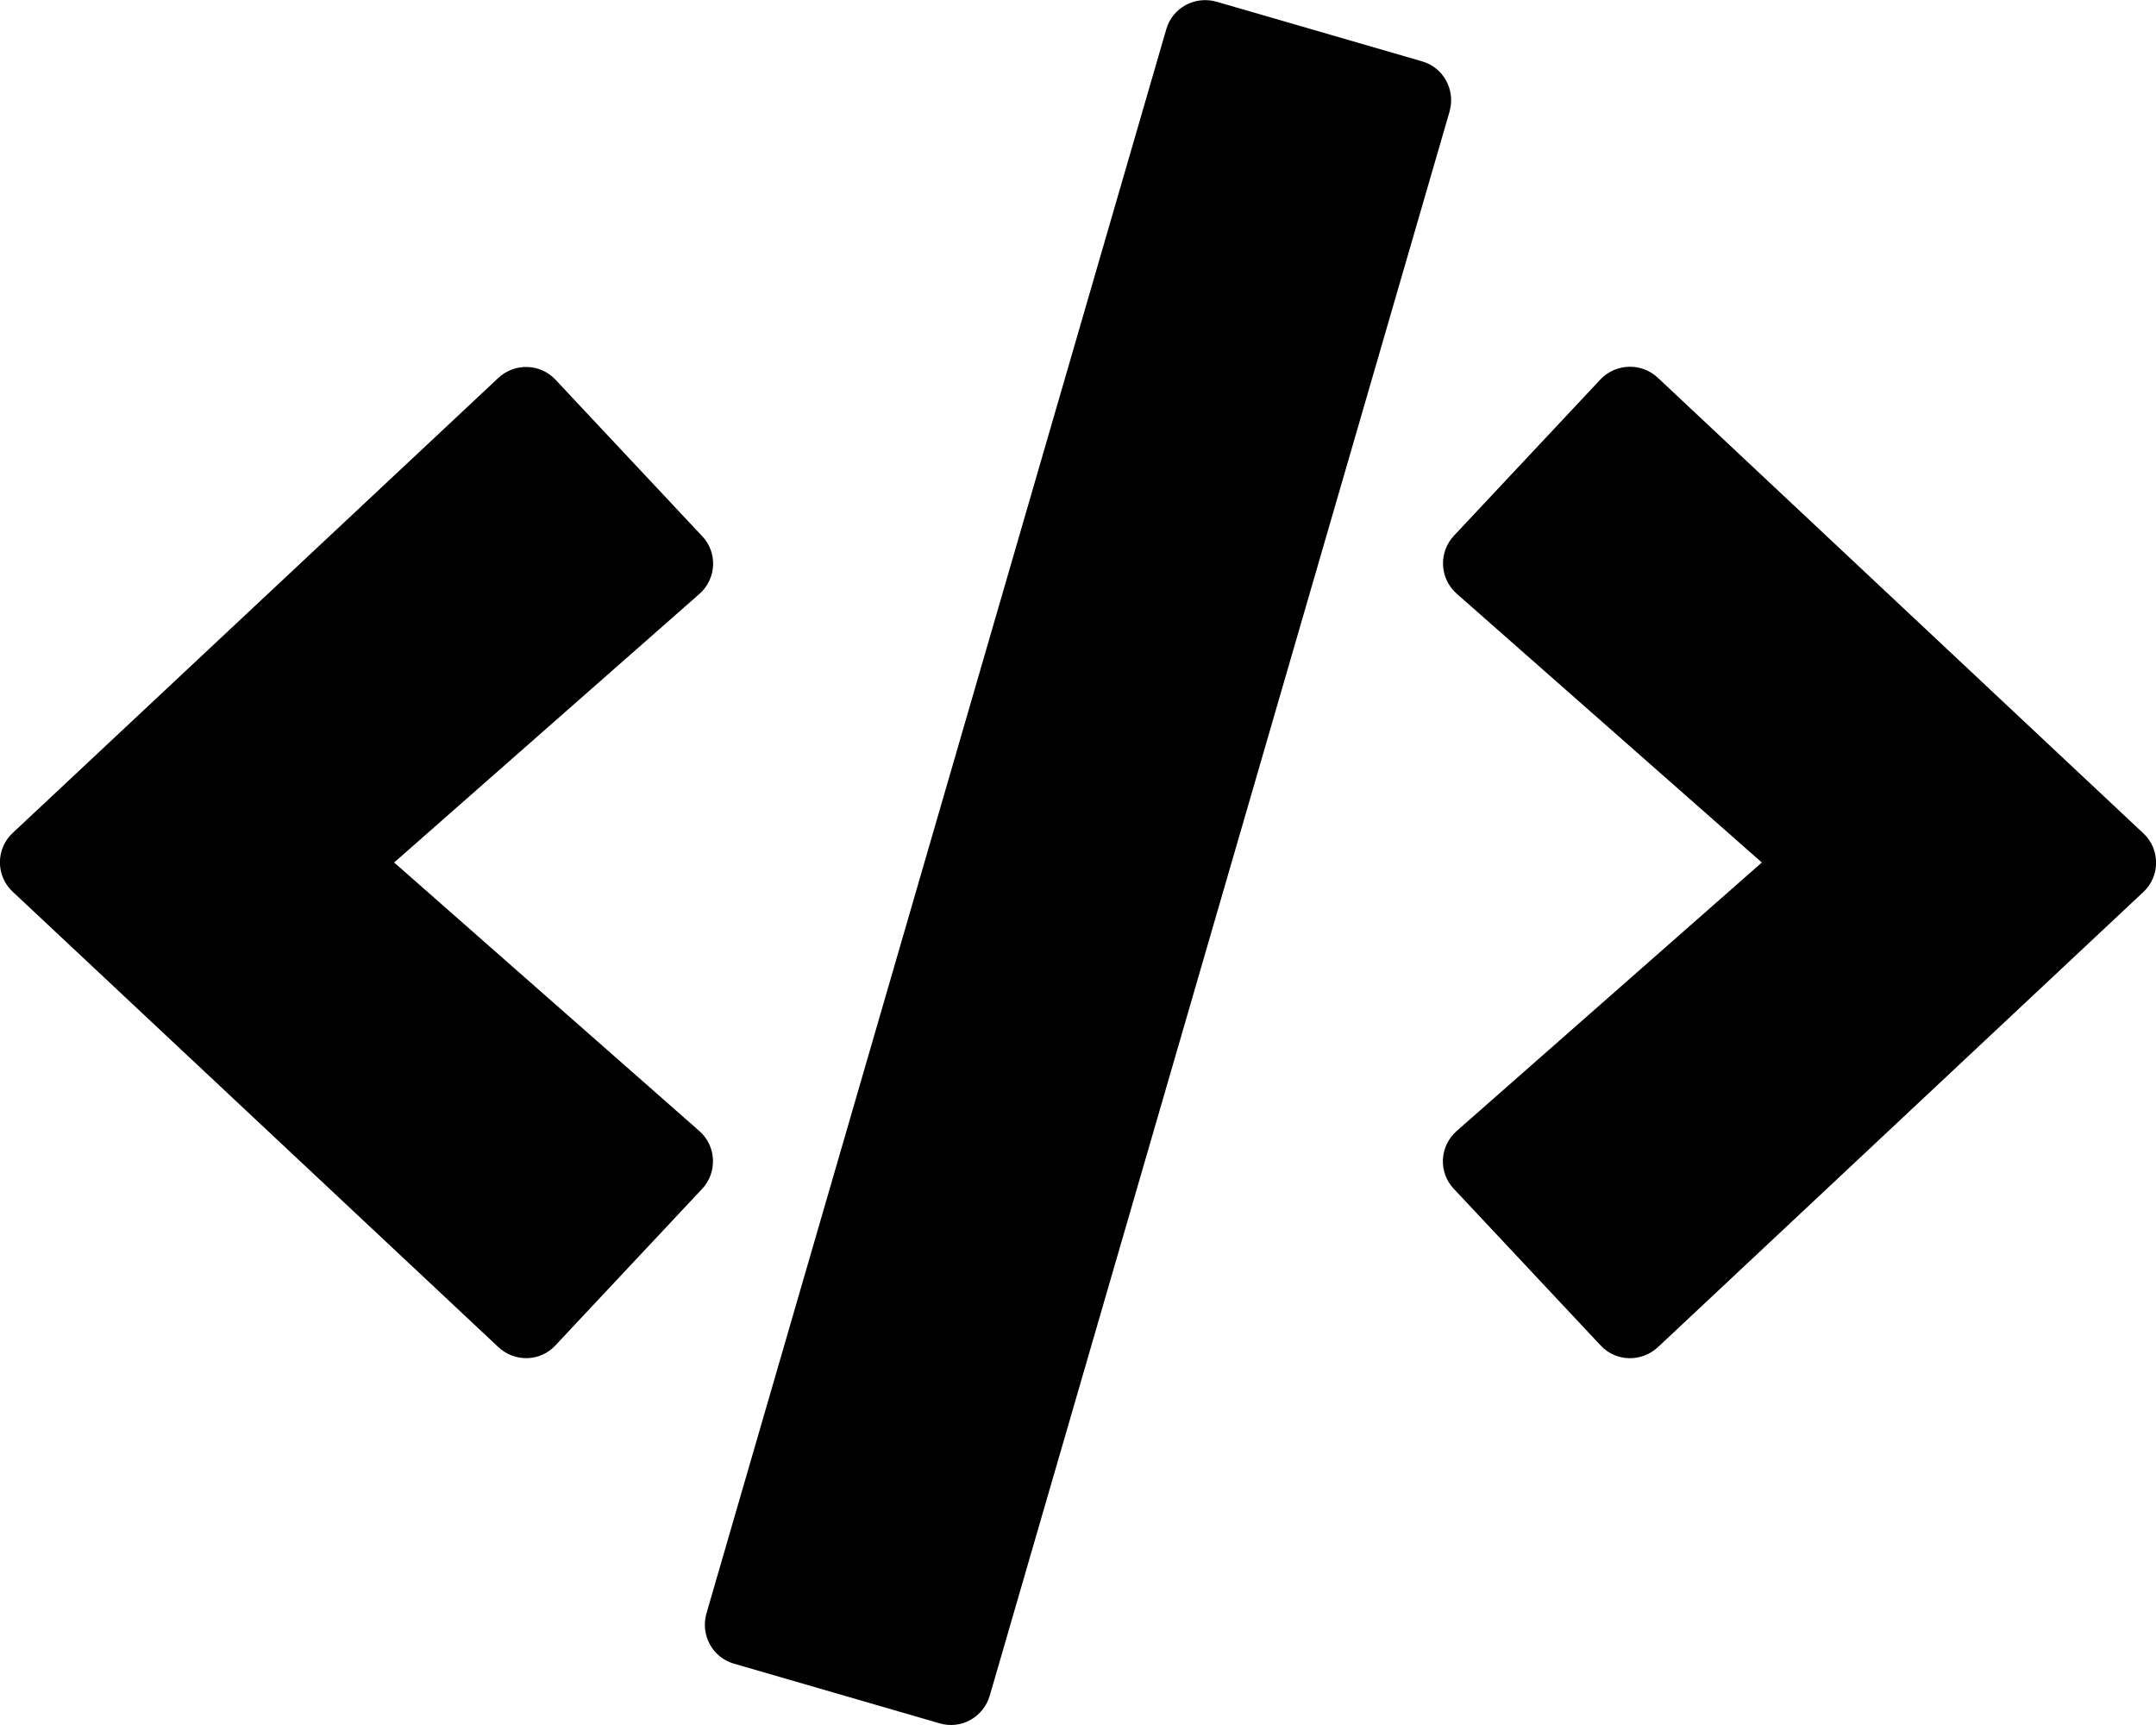
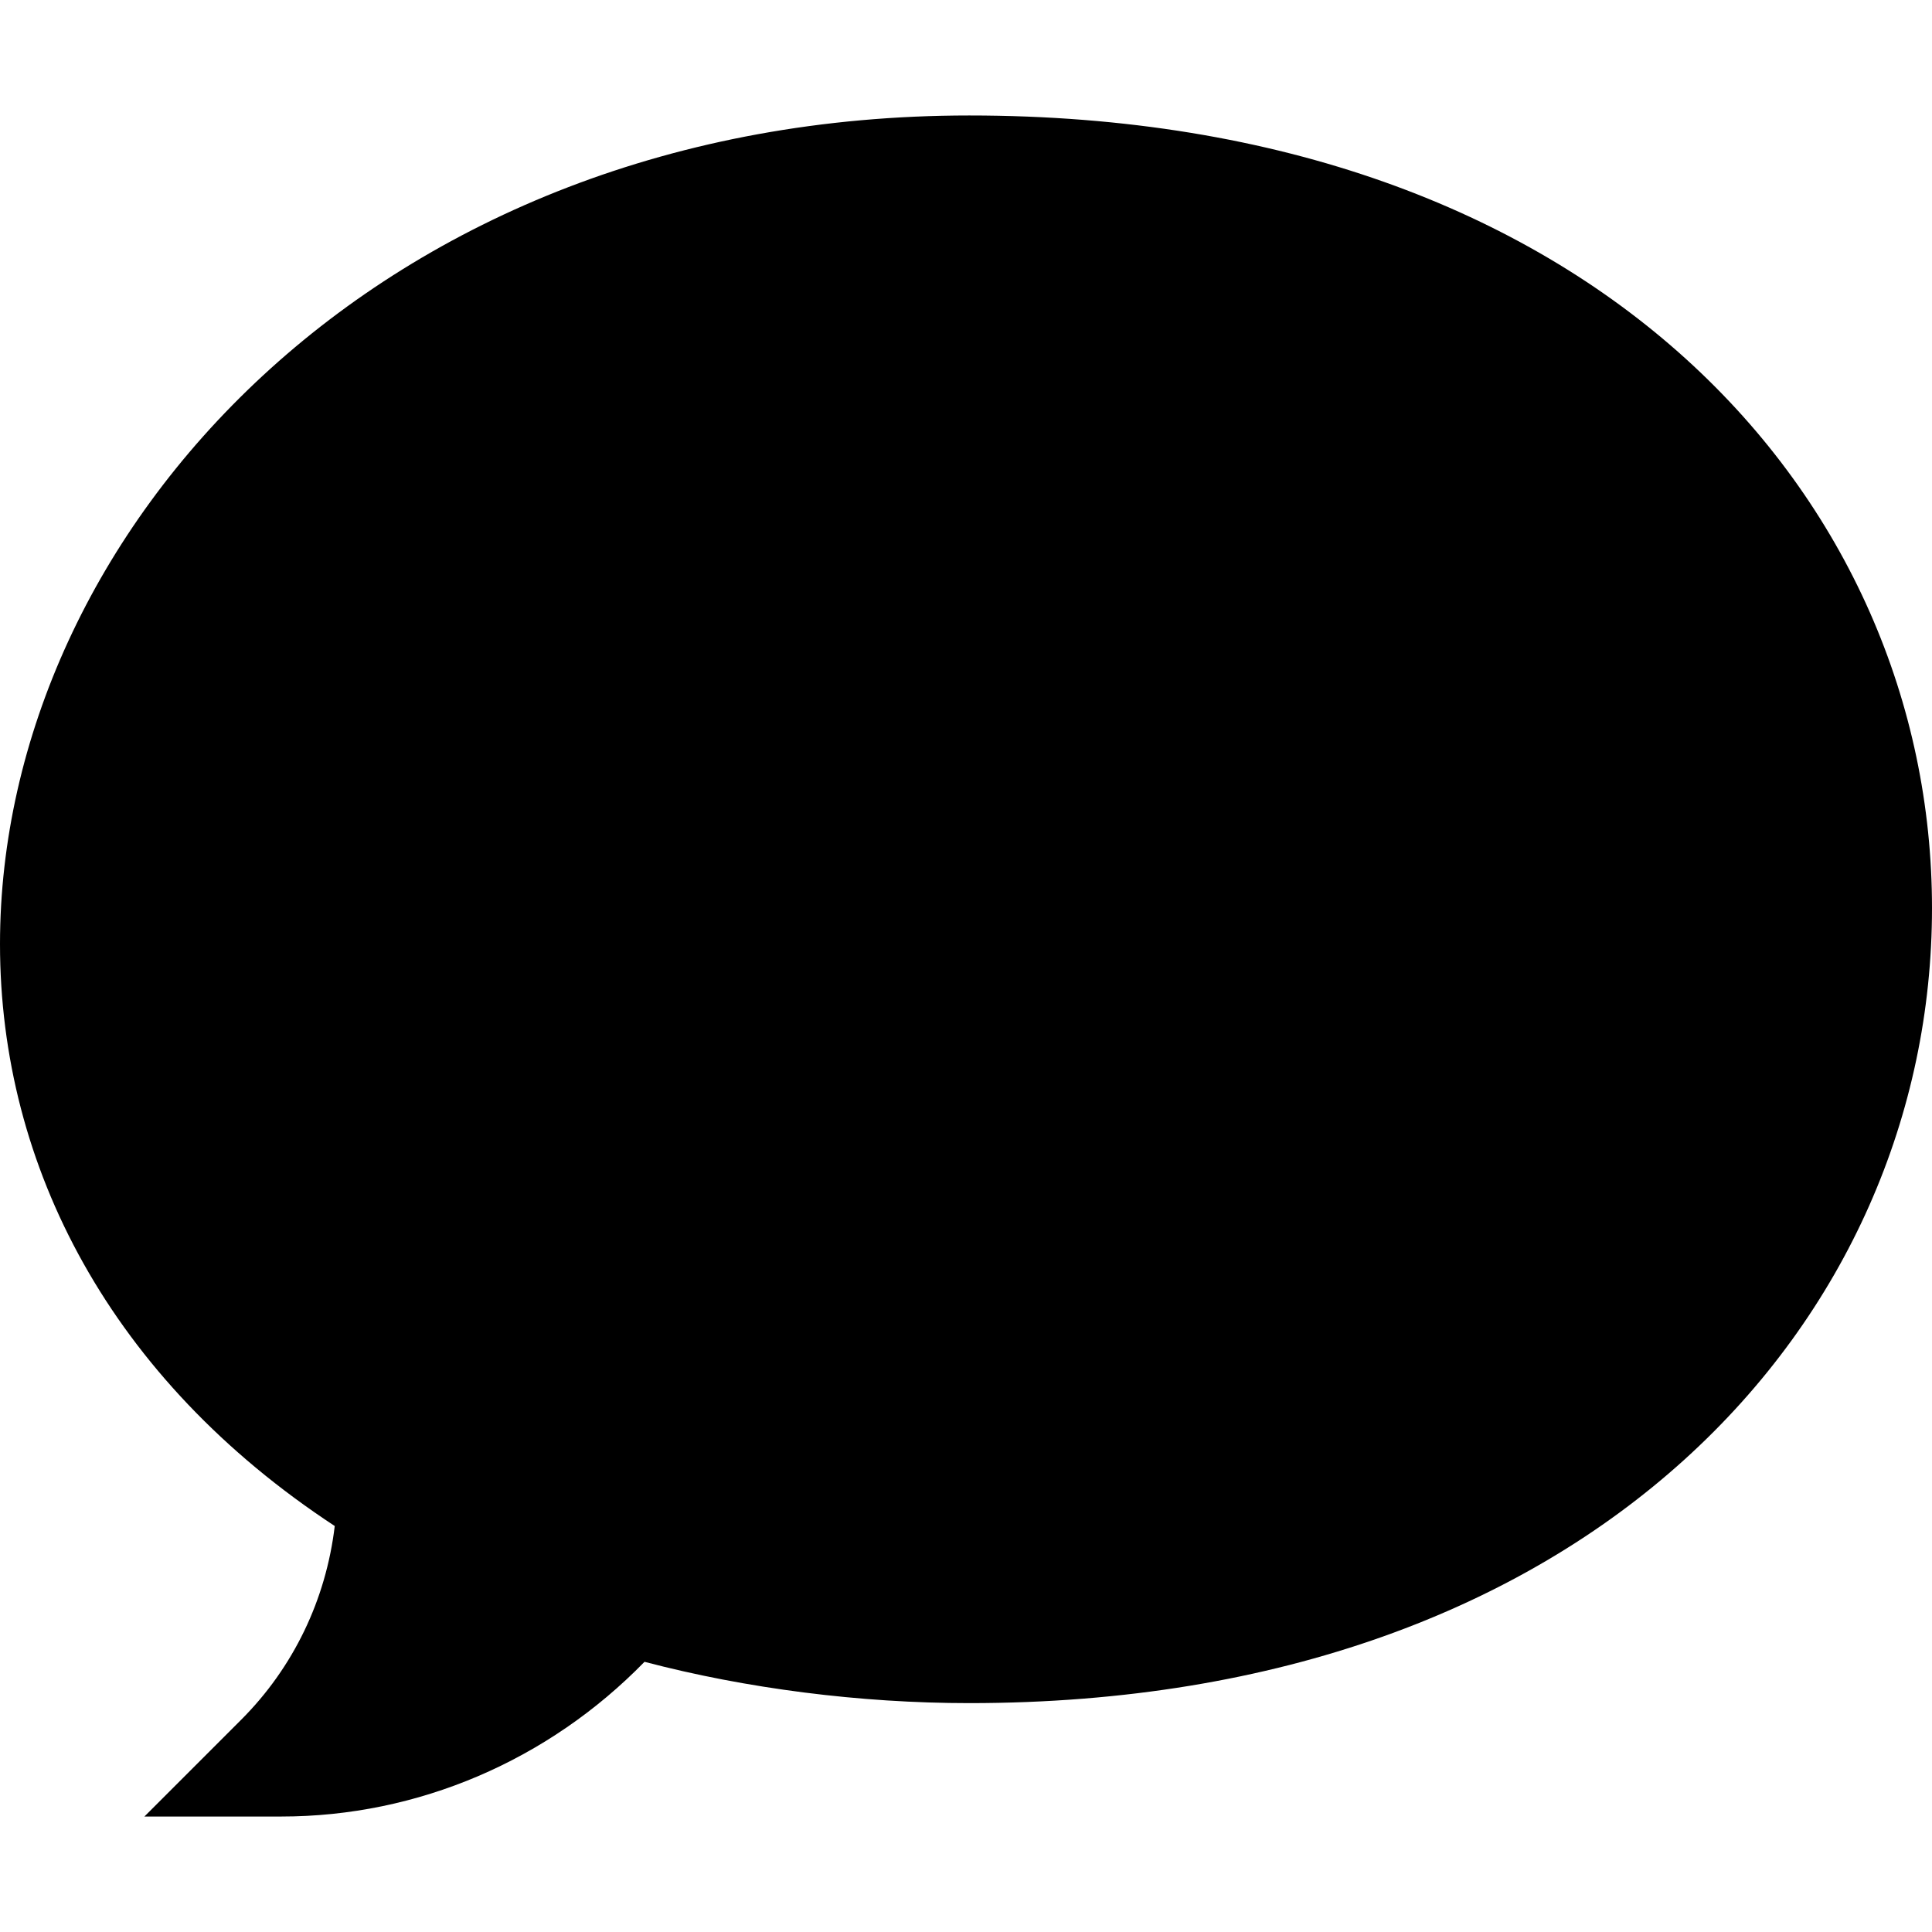
- <svg xmlns="http://www.w3.org/2000/svg" aria-hidden="true" focusable="false" data-prefix="fas" data-icon="code" class="svg-inline--fa fa-code fa-w-20" role="img" viewBox="0 0 640 512">
-   <path fill="currentColor" d="M278.9 511.5l-61-17.7c-6.4-1.8-10-8.5-8.2-14.9L346.2 8.7c1.8-6.4 8.5-10 14.9-8.2l61 17.7c6.4 1.8 10 8.5 8.2 14.9L293.8 503.3c-1.9 6.4-8.5 10.1-14.9 8.2zm-114-112.2l43.5-46.4c4.6-4.9 4.3-12.7-.8-17.2L117 256l90.6-79.7c5.1-4.5 5.5-12.3.8-17.2l-43.5-46.4c-4.5-4.8-12.1-5.1-17-.5L3.8 247.2c-5.1 4.7-5.1 12.8 0 17.5l144.1 135.1c4.9 4.6 12.5 4.4 17-.5zm327.2.6l144.1-135.1c5.1-4.7 5.1-12.8 0-17.5L492.1 112.1c-4.8-4.5-12.4-4.3-17 .5L431.6 159c-4.6 4.9-4.3 12.7.8 17.2L523 256l-90.6 79.7c-5.1 4.5-5.5 12.3-.8 17.2l43.5 46.4c4.5 4.9 12.1 5.1 17 .6z" />
+ <svg xmlns="http://www.w3.org/2000/svg" id="Capa_1" enable-background="new 0 0 511.096 511.096" height="512" viewBox="0 0 511.096 511.096" width="512">
+   <g id="Speech_Bubble_48_">
+     <g>
+       <path d="m74.414 480.548h-36.214l25.607-25.607c13.807-13.807 22.429-31.765 24.747-51.246-59.127-38.802-88.554-95.014-88.554-153.944 0-108.719 99.923-219.203 256.414-219.203 165.785 0 254.682 101.666 254.682 209.678 0 108.724-89.836 210.322-254.682 210.322-28.877 0-59.01-3.855-85.913-10.928-25.467 26.121-59.973 40.928-96.087 40.928z" />
+     </g>
+   </g>
</svg>
